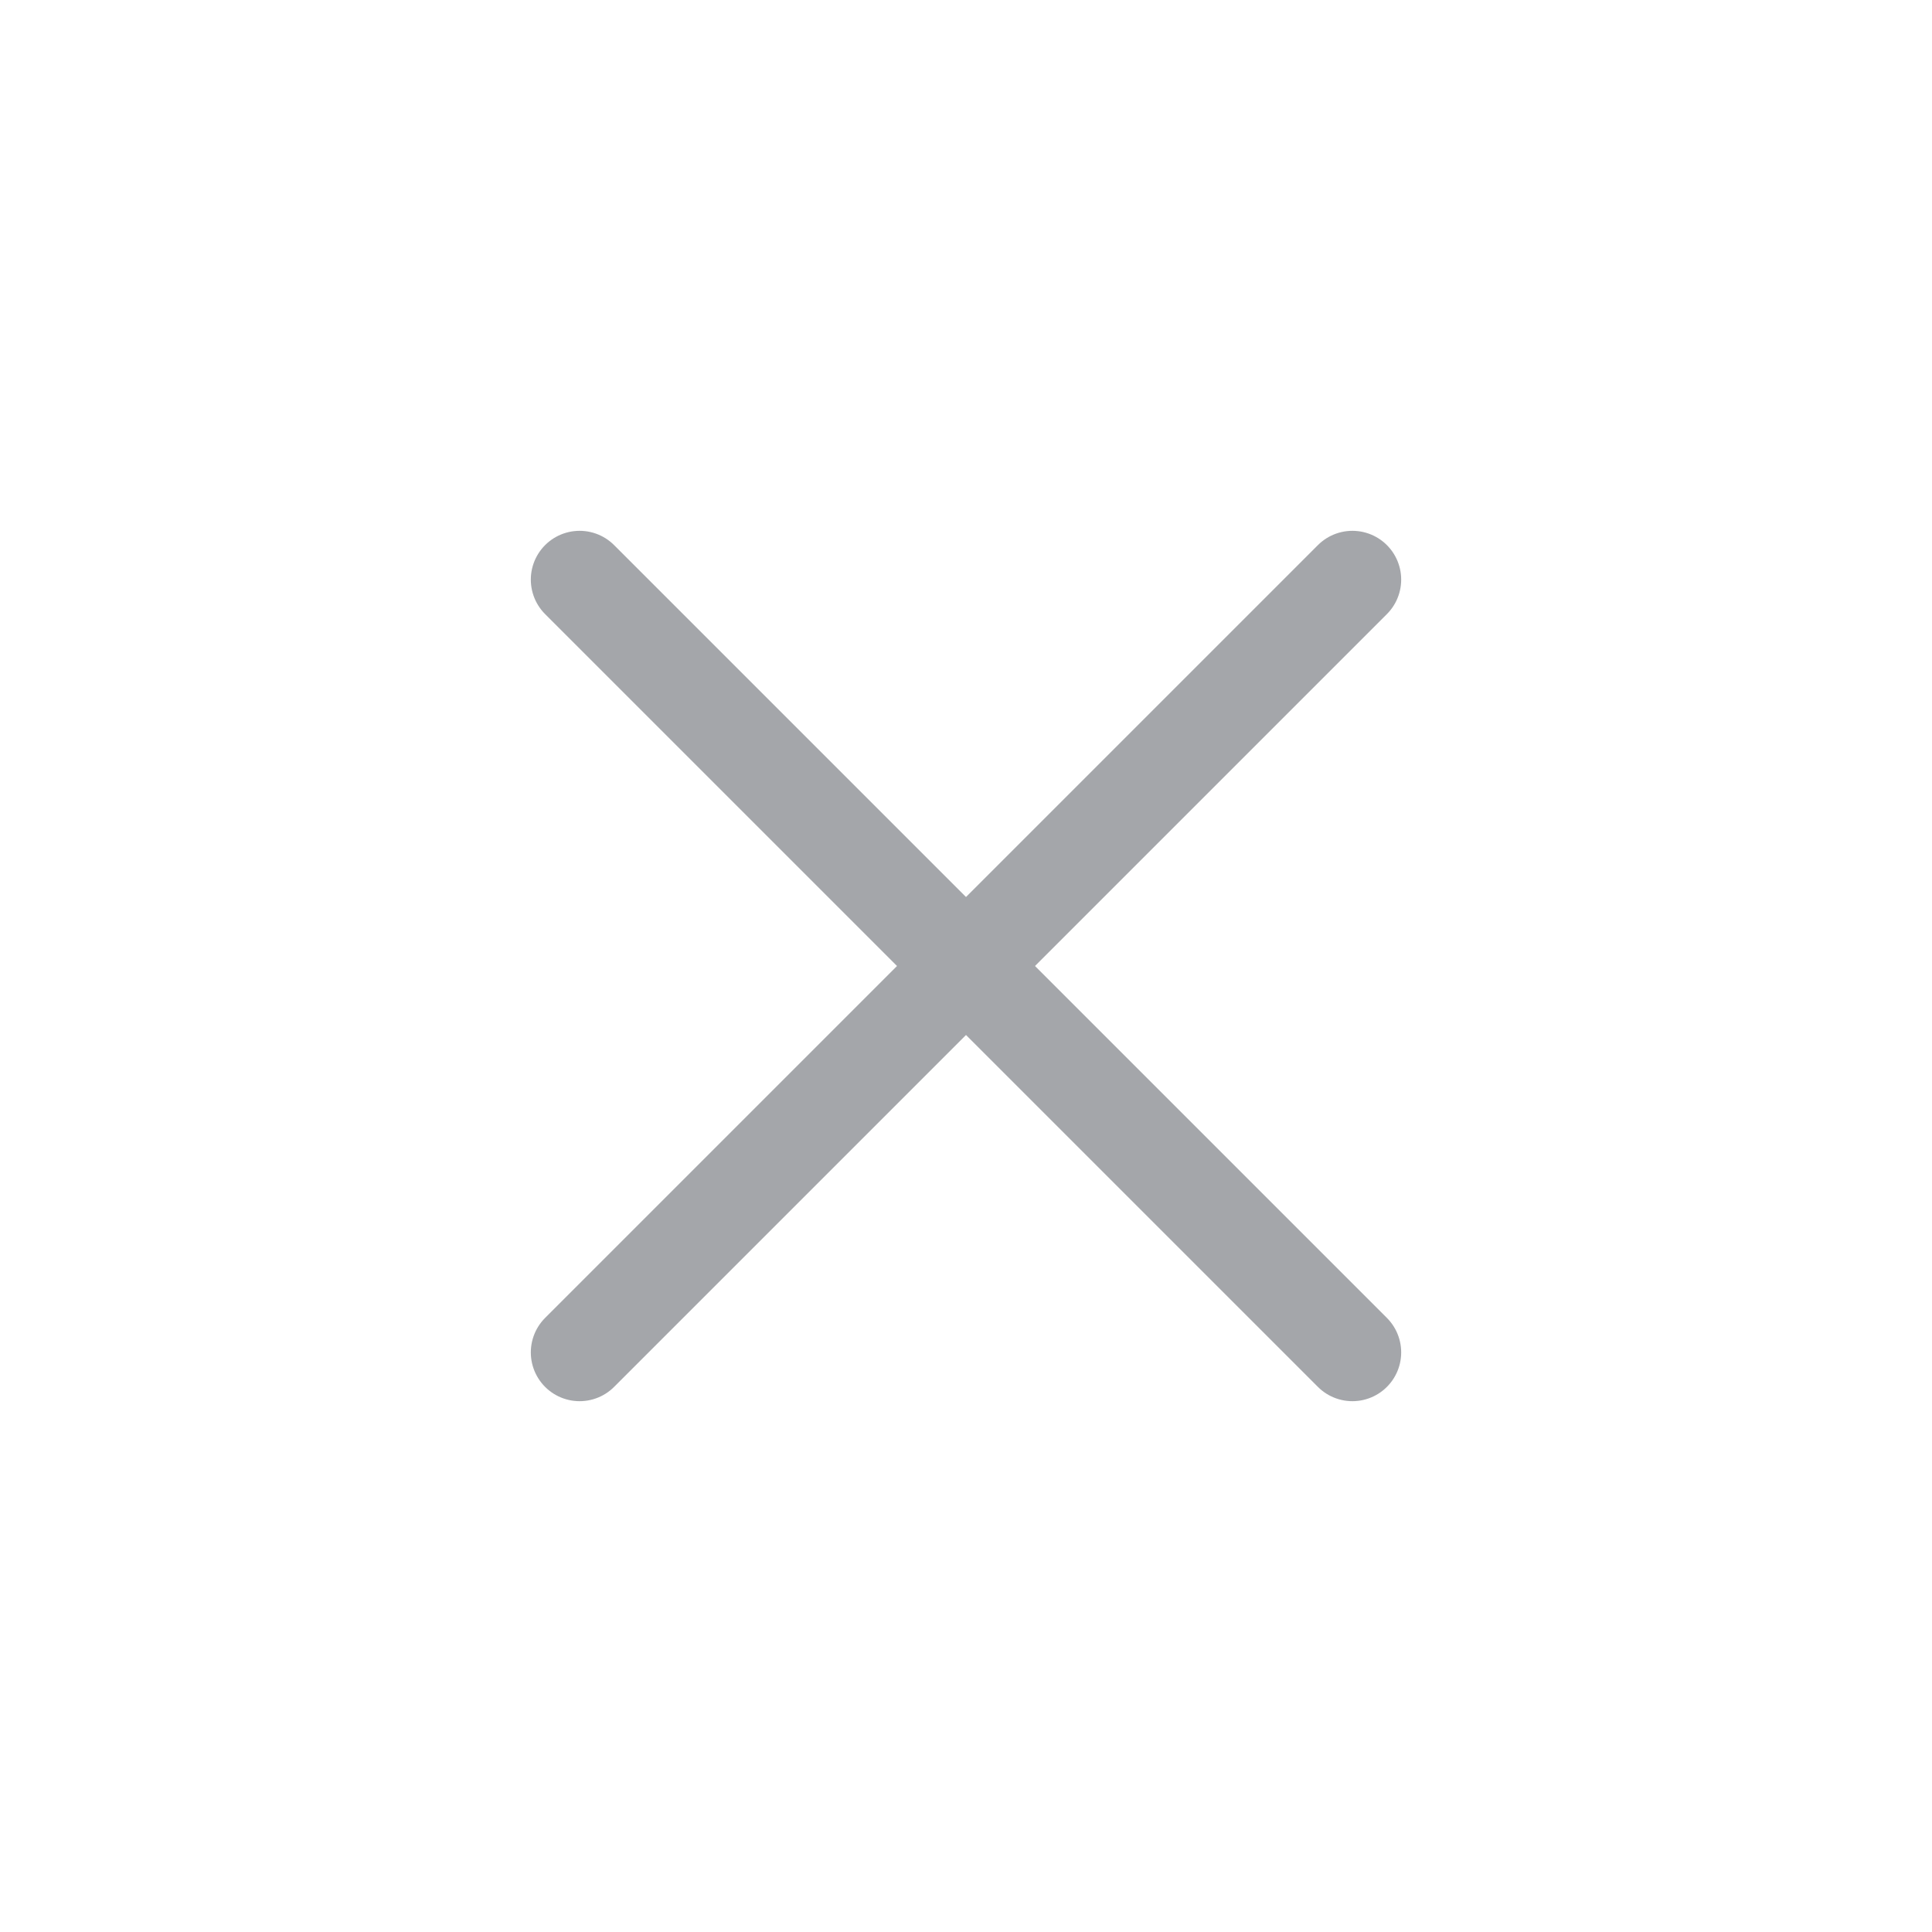
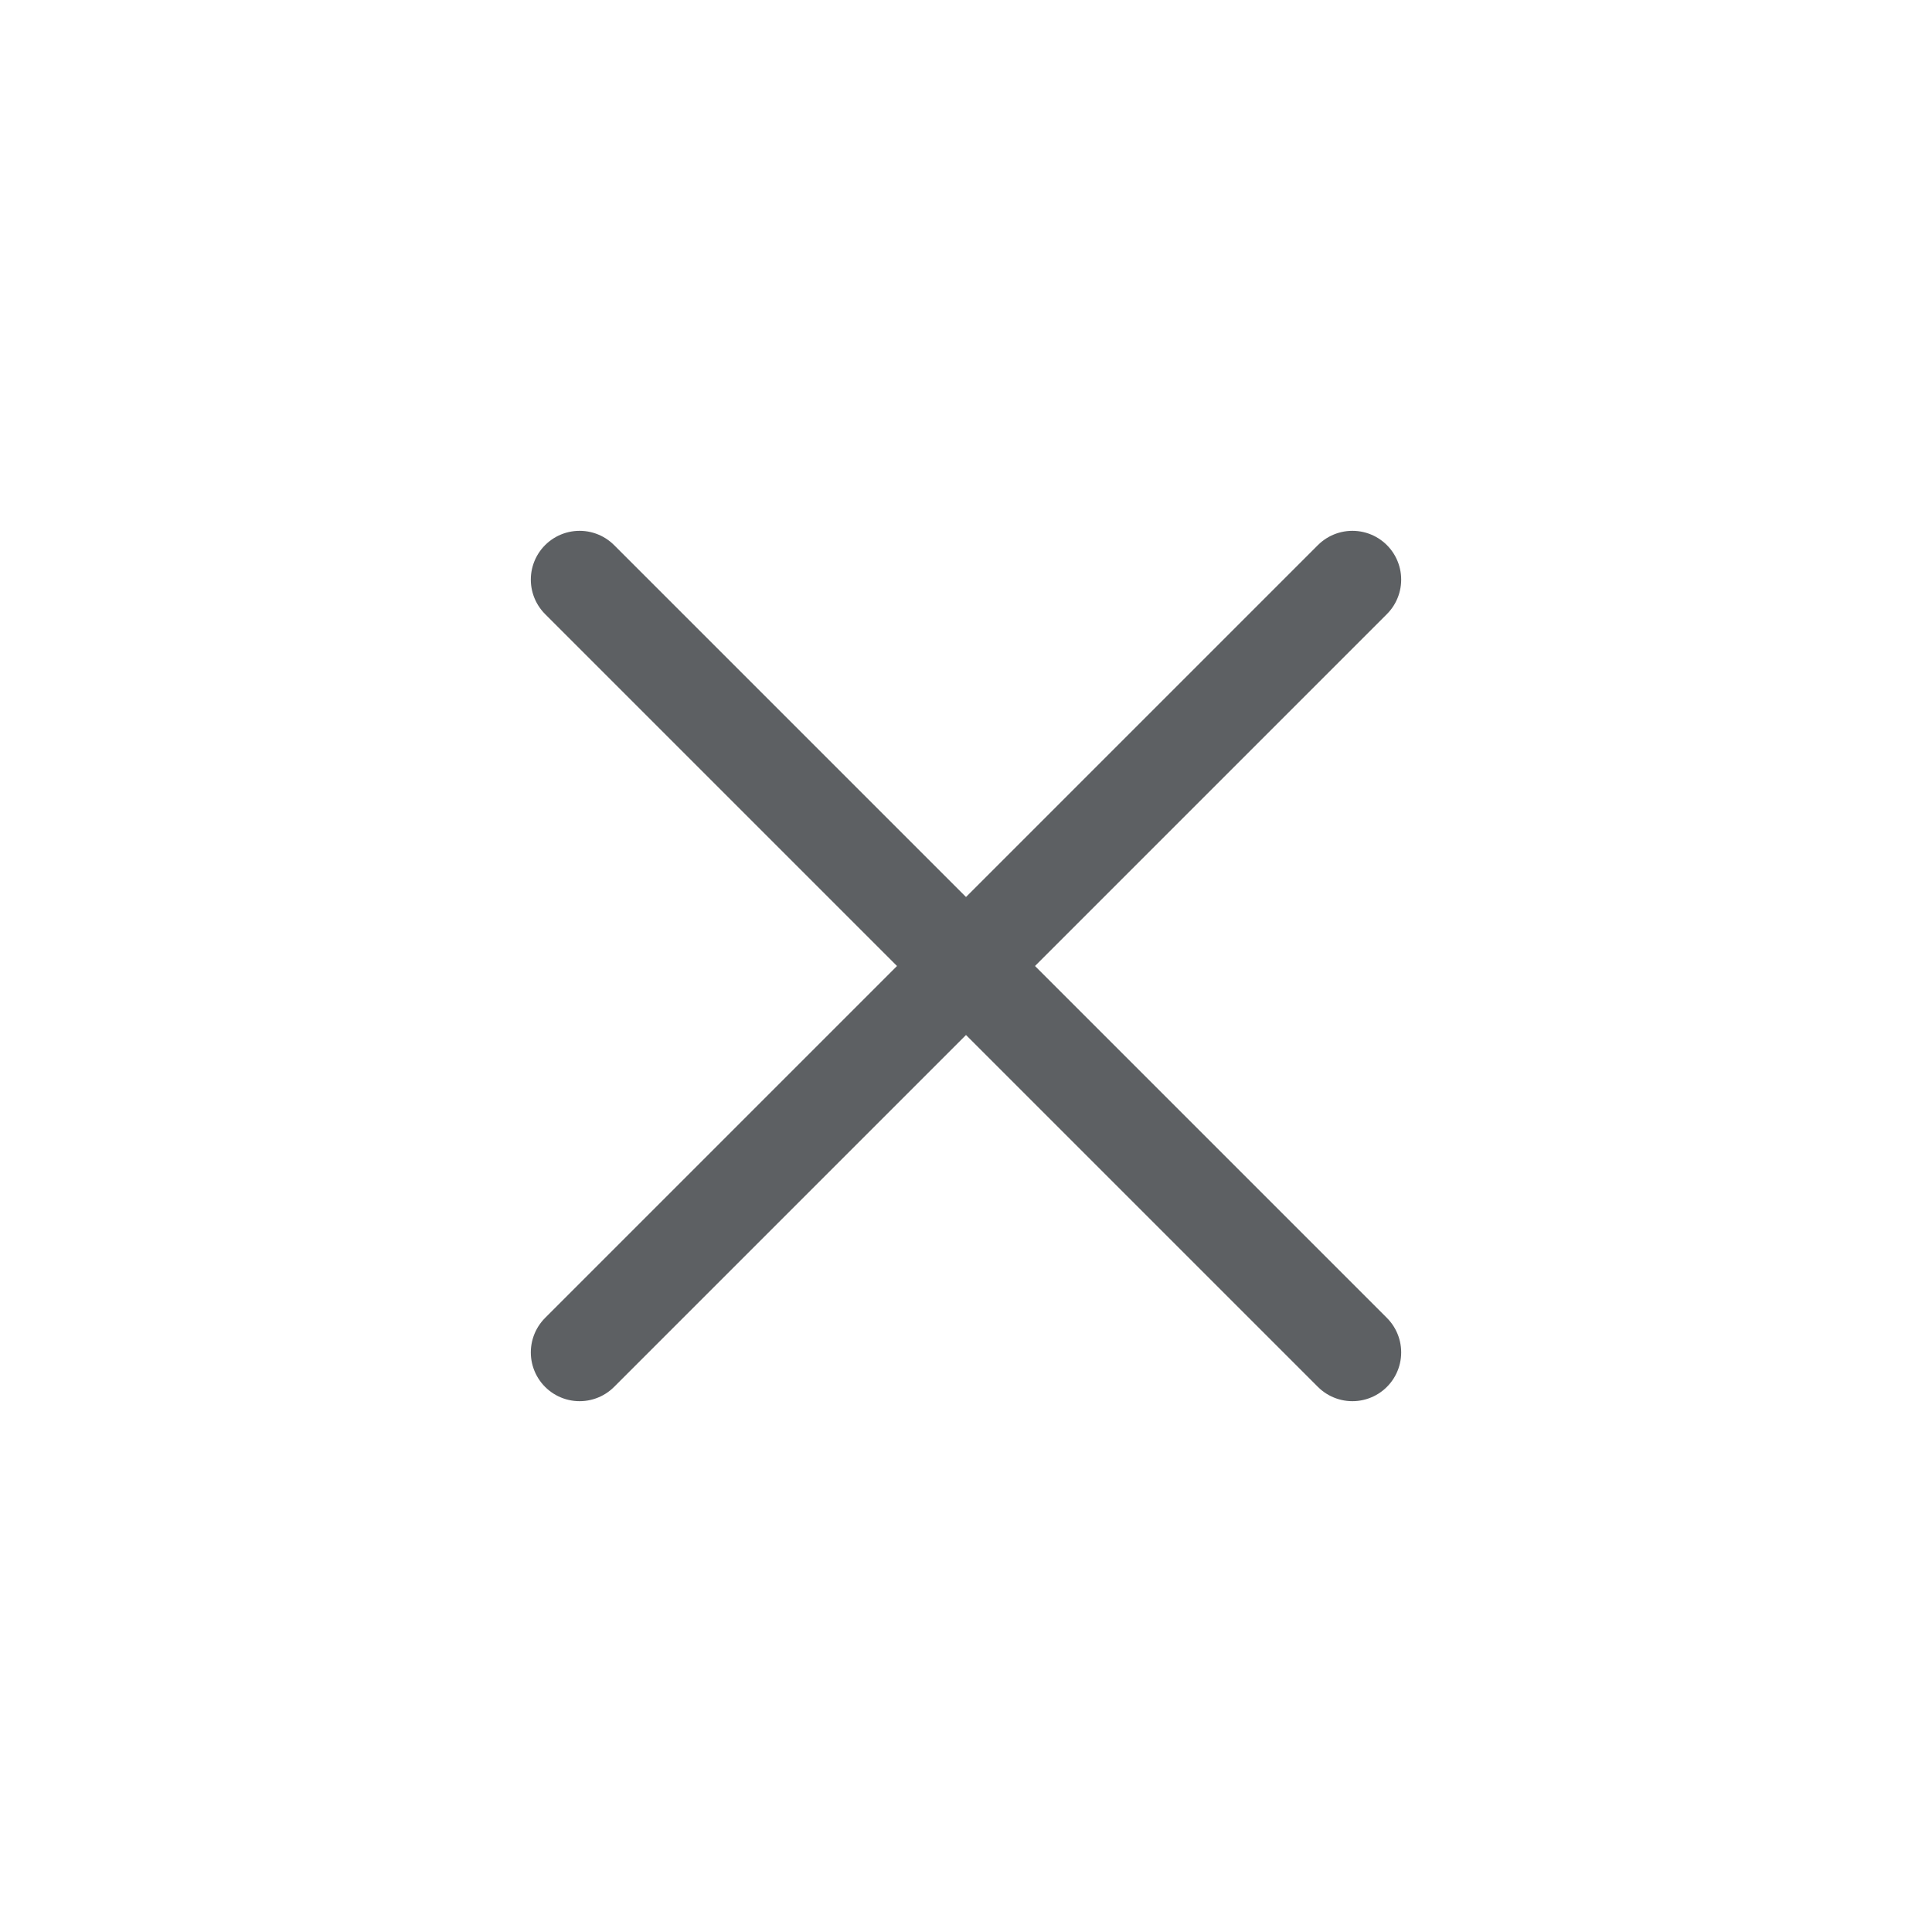
<svg xmlns="http://www.w3.org/2000/svg" viewBox="0 0 50 50" version="1.2" baseProfile="tiny">
  <defs>
</defs>
  <g fill="none" stroke="black" stroke-width="1" fill-rule="evenodd" stroke-linecap="square" stroke-linejoin="bevel">
    <g fill="none" stroke="#000000" stroke-opacity="1" stroke-width="1" stroke-linecap="square" stroke-linejoin="bevel" transform="matrix(1,0,0,1,0,0)" font-family="Inter" font-size="8" font-weight="500" font-style="normal">
</g>
-     <g fill="none" stroke="#a4a6aa" stroke-opacity="1" stroke-width="1.01" stroke-linecap="round" stroke-linejoin="miter" stroke-miterlimit="2" transform="matrix(2.5,0,0,2.5,2.5,2.5)" font-family="Inter" font-size="8" font-weight="500" font-style="normal">
+     <g fill="none" stroke="#5d6063" stroke-opacity="1" stroke-width="1.01" stroke-linecap="round" stroke-linejoin="miter" stroke-miterlimit="2" transform="matrix(2.5,0,0,2.5,2.5,2.5)" font-family="Inter" font-size="8" font-weight="500" font-style="normal">
      <polyline fill="none" vector-effect="none" points="5,5 13,13 " />
      <polyline fill="none" vector-effect="none" points="13,5 5,13 " />
    </g>
    <g fill="none" stroke="#000000" stroke-opacity="1" stroke-width="1" stroke-linecap="square" stroke-linejoin="bevel" transform="matrix(1,0,0,1,0,0)" font-family="Inter" font-size="8" font-weight="500" font-style="normal">
</g>
  </g>
</svg>
